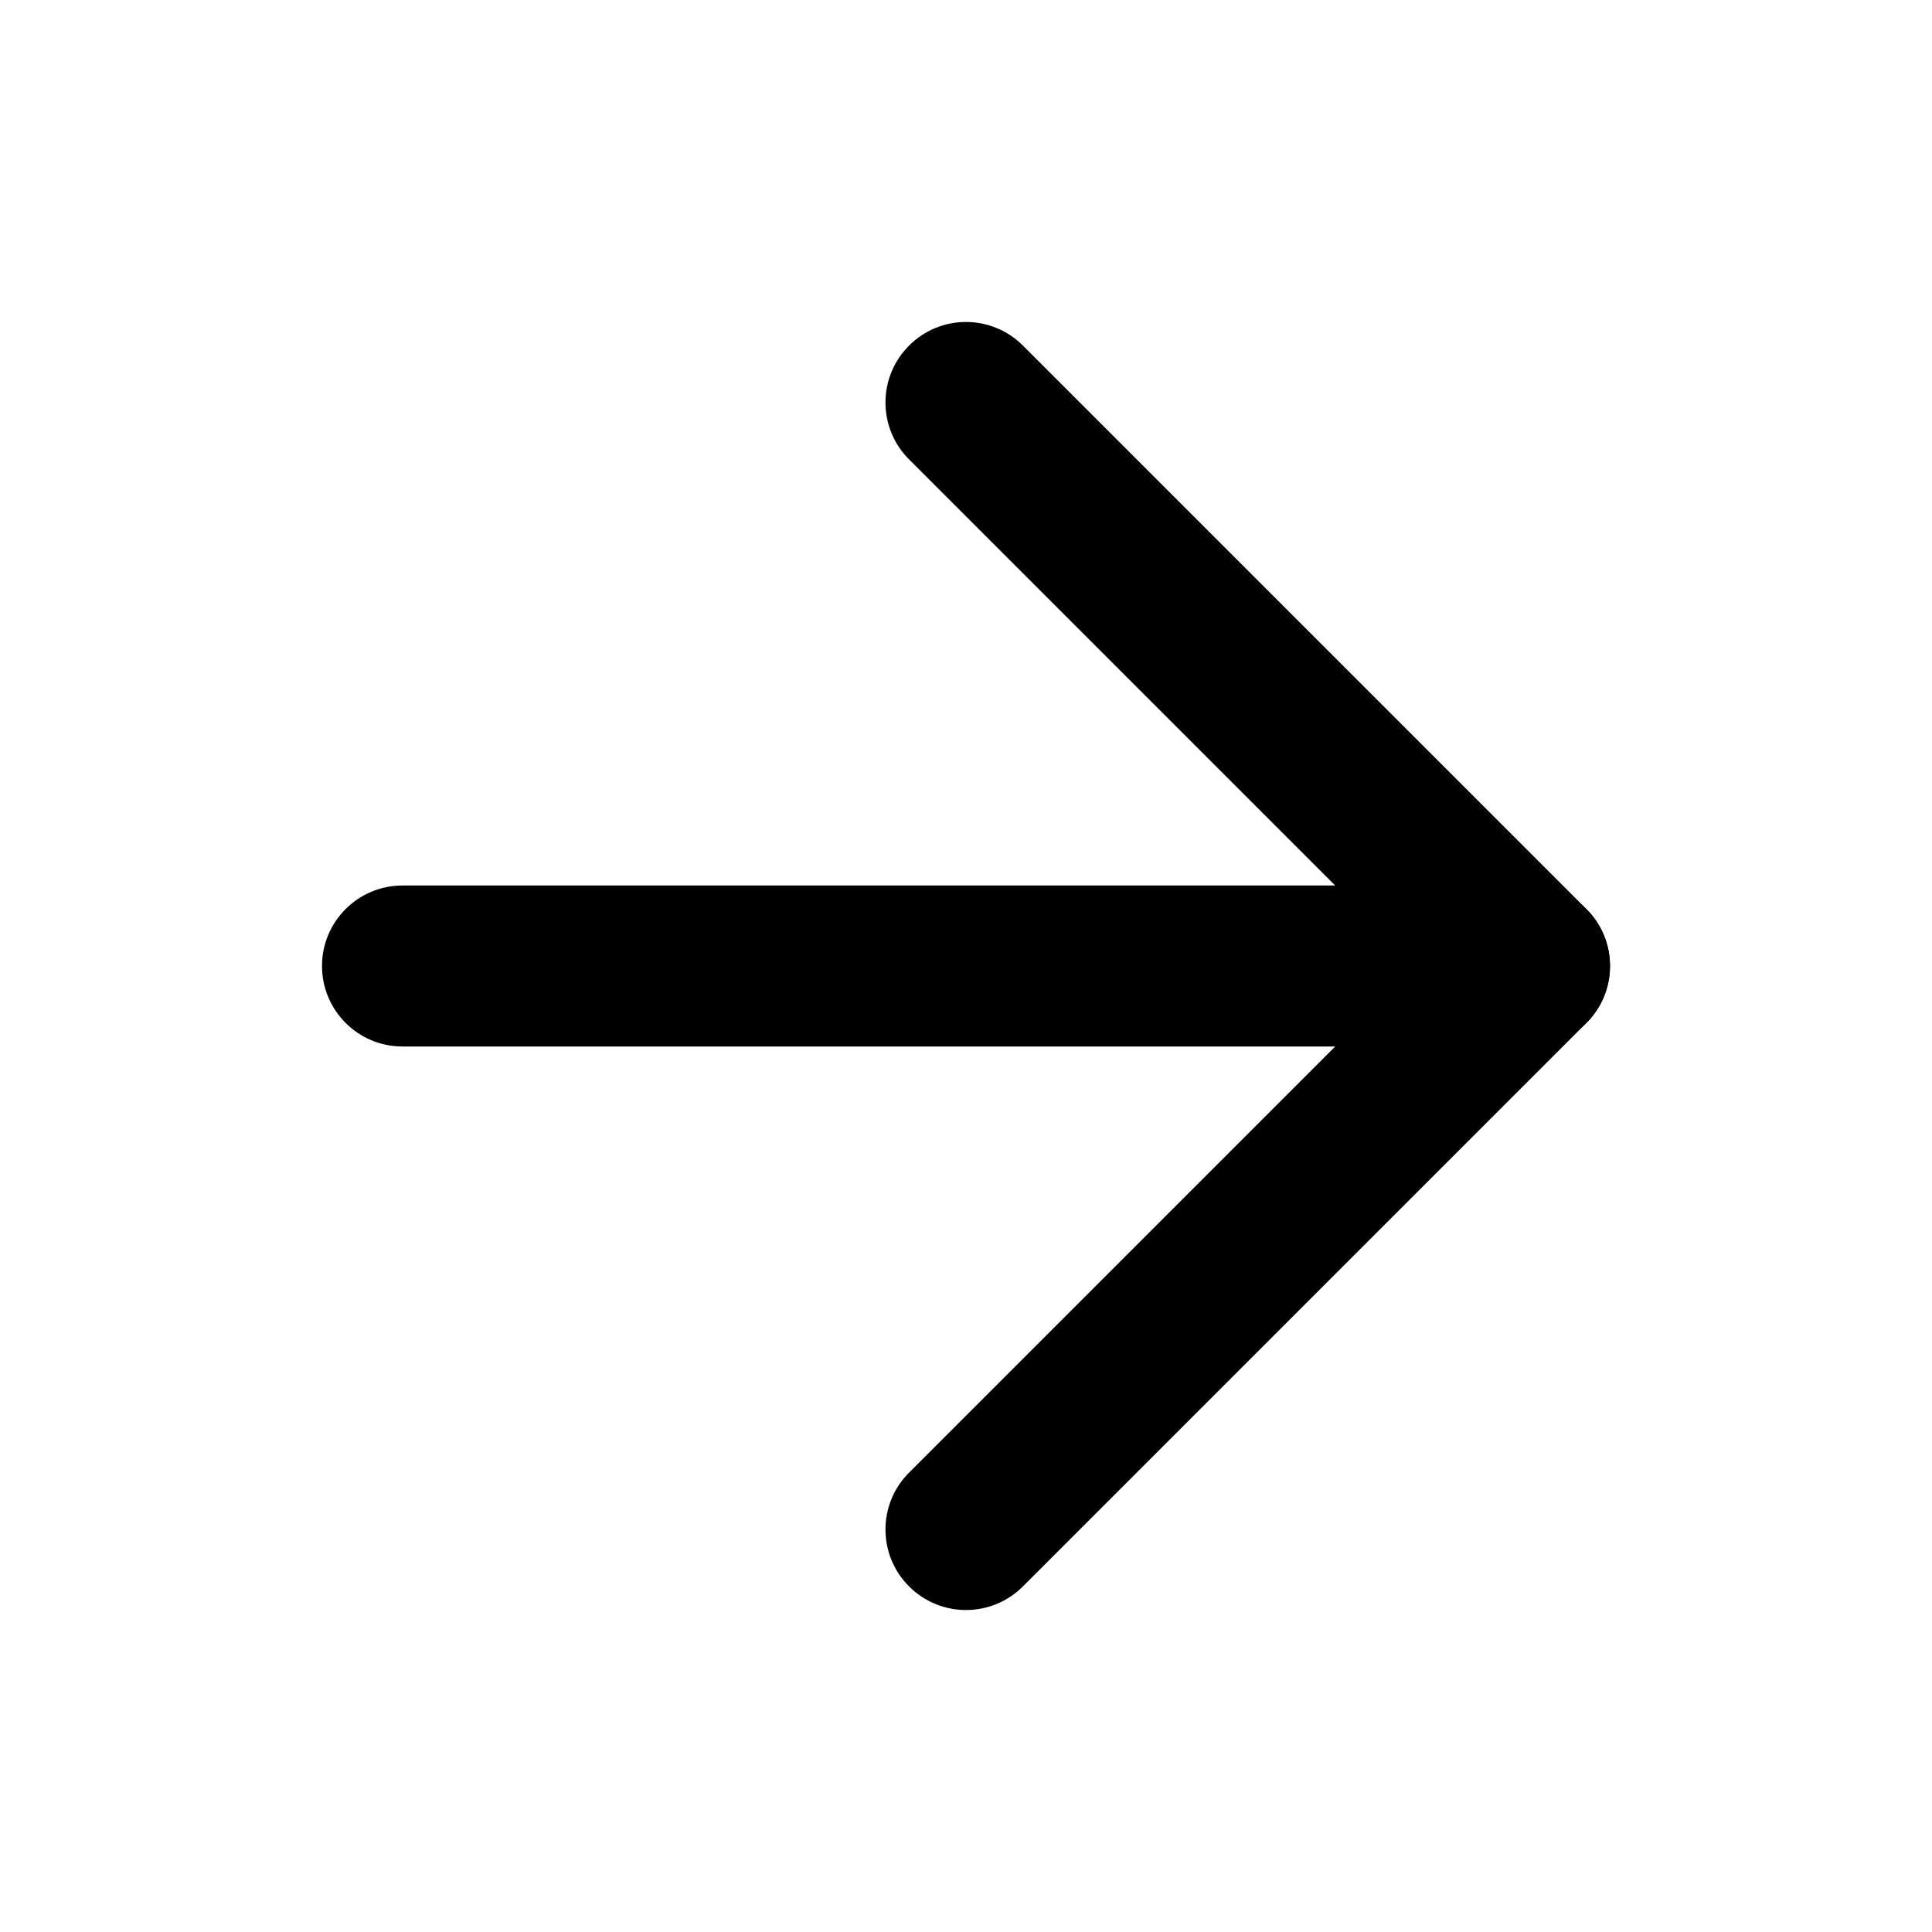
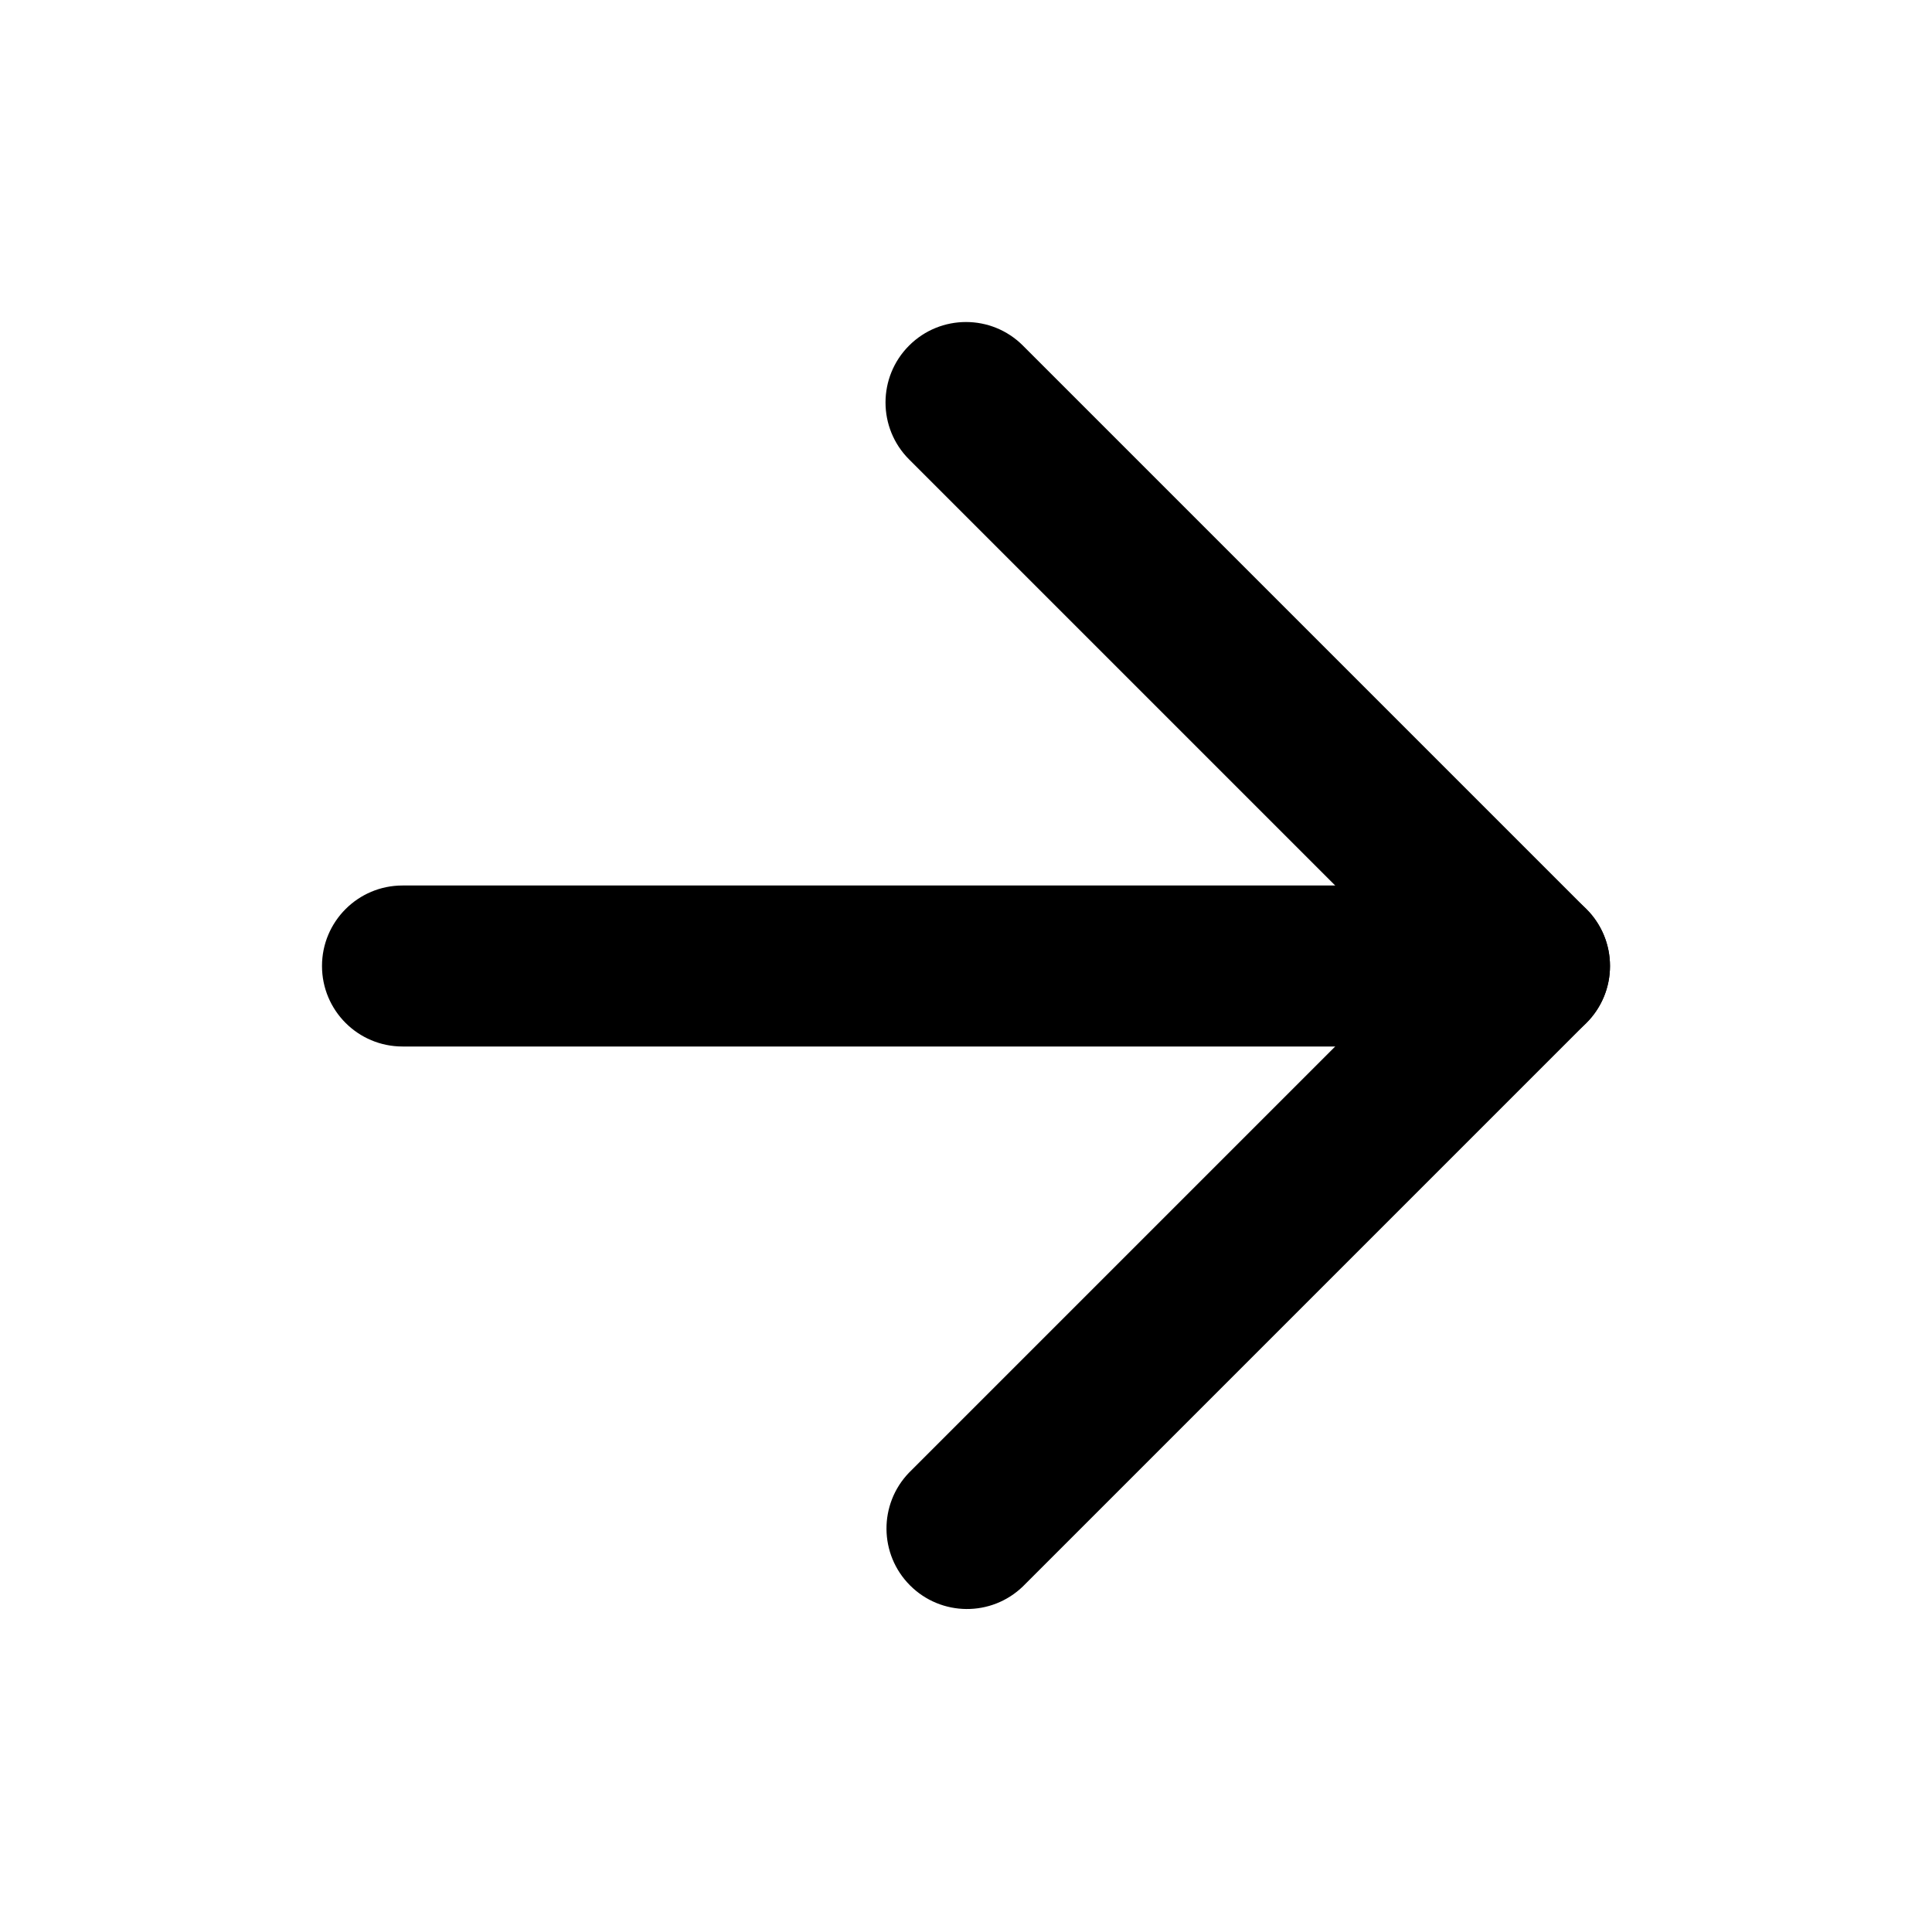
- <svg xmlns="http://www.w3.org/2000/svg" widh="100%" height="100%" viewBox="0 0 24 24" fill="current">
-   <path fill-rule="evenodd" clip-rule="evenodd" d="M4 12C4 11.448 4.448 11 5 11H19C19.552 11 20 11.448 20 12C20 12.552 19.552 13 19 13H5C4.448 13 4 12.552 4 12Z" />
-   <path fill-rule="evenodd" clip-rule="evenodd" d="M11.293 4.293C11.683 3.902 12.317 3.902 12.707 4.293L19.707 11.293C20.098 11.683 20.098 12.317 19.707 12.707L12.707 19.707C12.317 20.098 11.683 20.098 11.293 19.707C10.902 19.317 10.902 18.683 11.293 18.293L17.586 12L11.293 5.707C10.902 5.317 10.902 4.683 11.293 4.293Z" />
+ <svg xmlns="http://www.w3.org/2000/svg" fill="currentColor" viewBox="0 0 24 24">
+   <path fill-rule="evenodd" d="M4 12a1 1 0 0 1 1-1h14a1 1 0 1 1 0 2H5a1 1 0 0 1-1-1Z" clip-rule="evenodd" />
+   <path fill-rule="evenodd" d="M11.293 4.293a1 1 0 0 1 1.414 0l7 7a1 1 0 0 1 0 1.414l-7 7a1 1 0 0 1-1.414-1.414L17.586 12l-6.293-6.293a1 1 0 0 1 0-1.414Z" clip-rule="evenodd" />
</svg>
